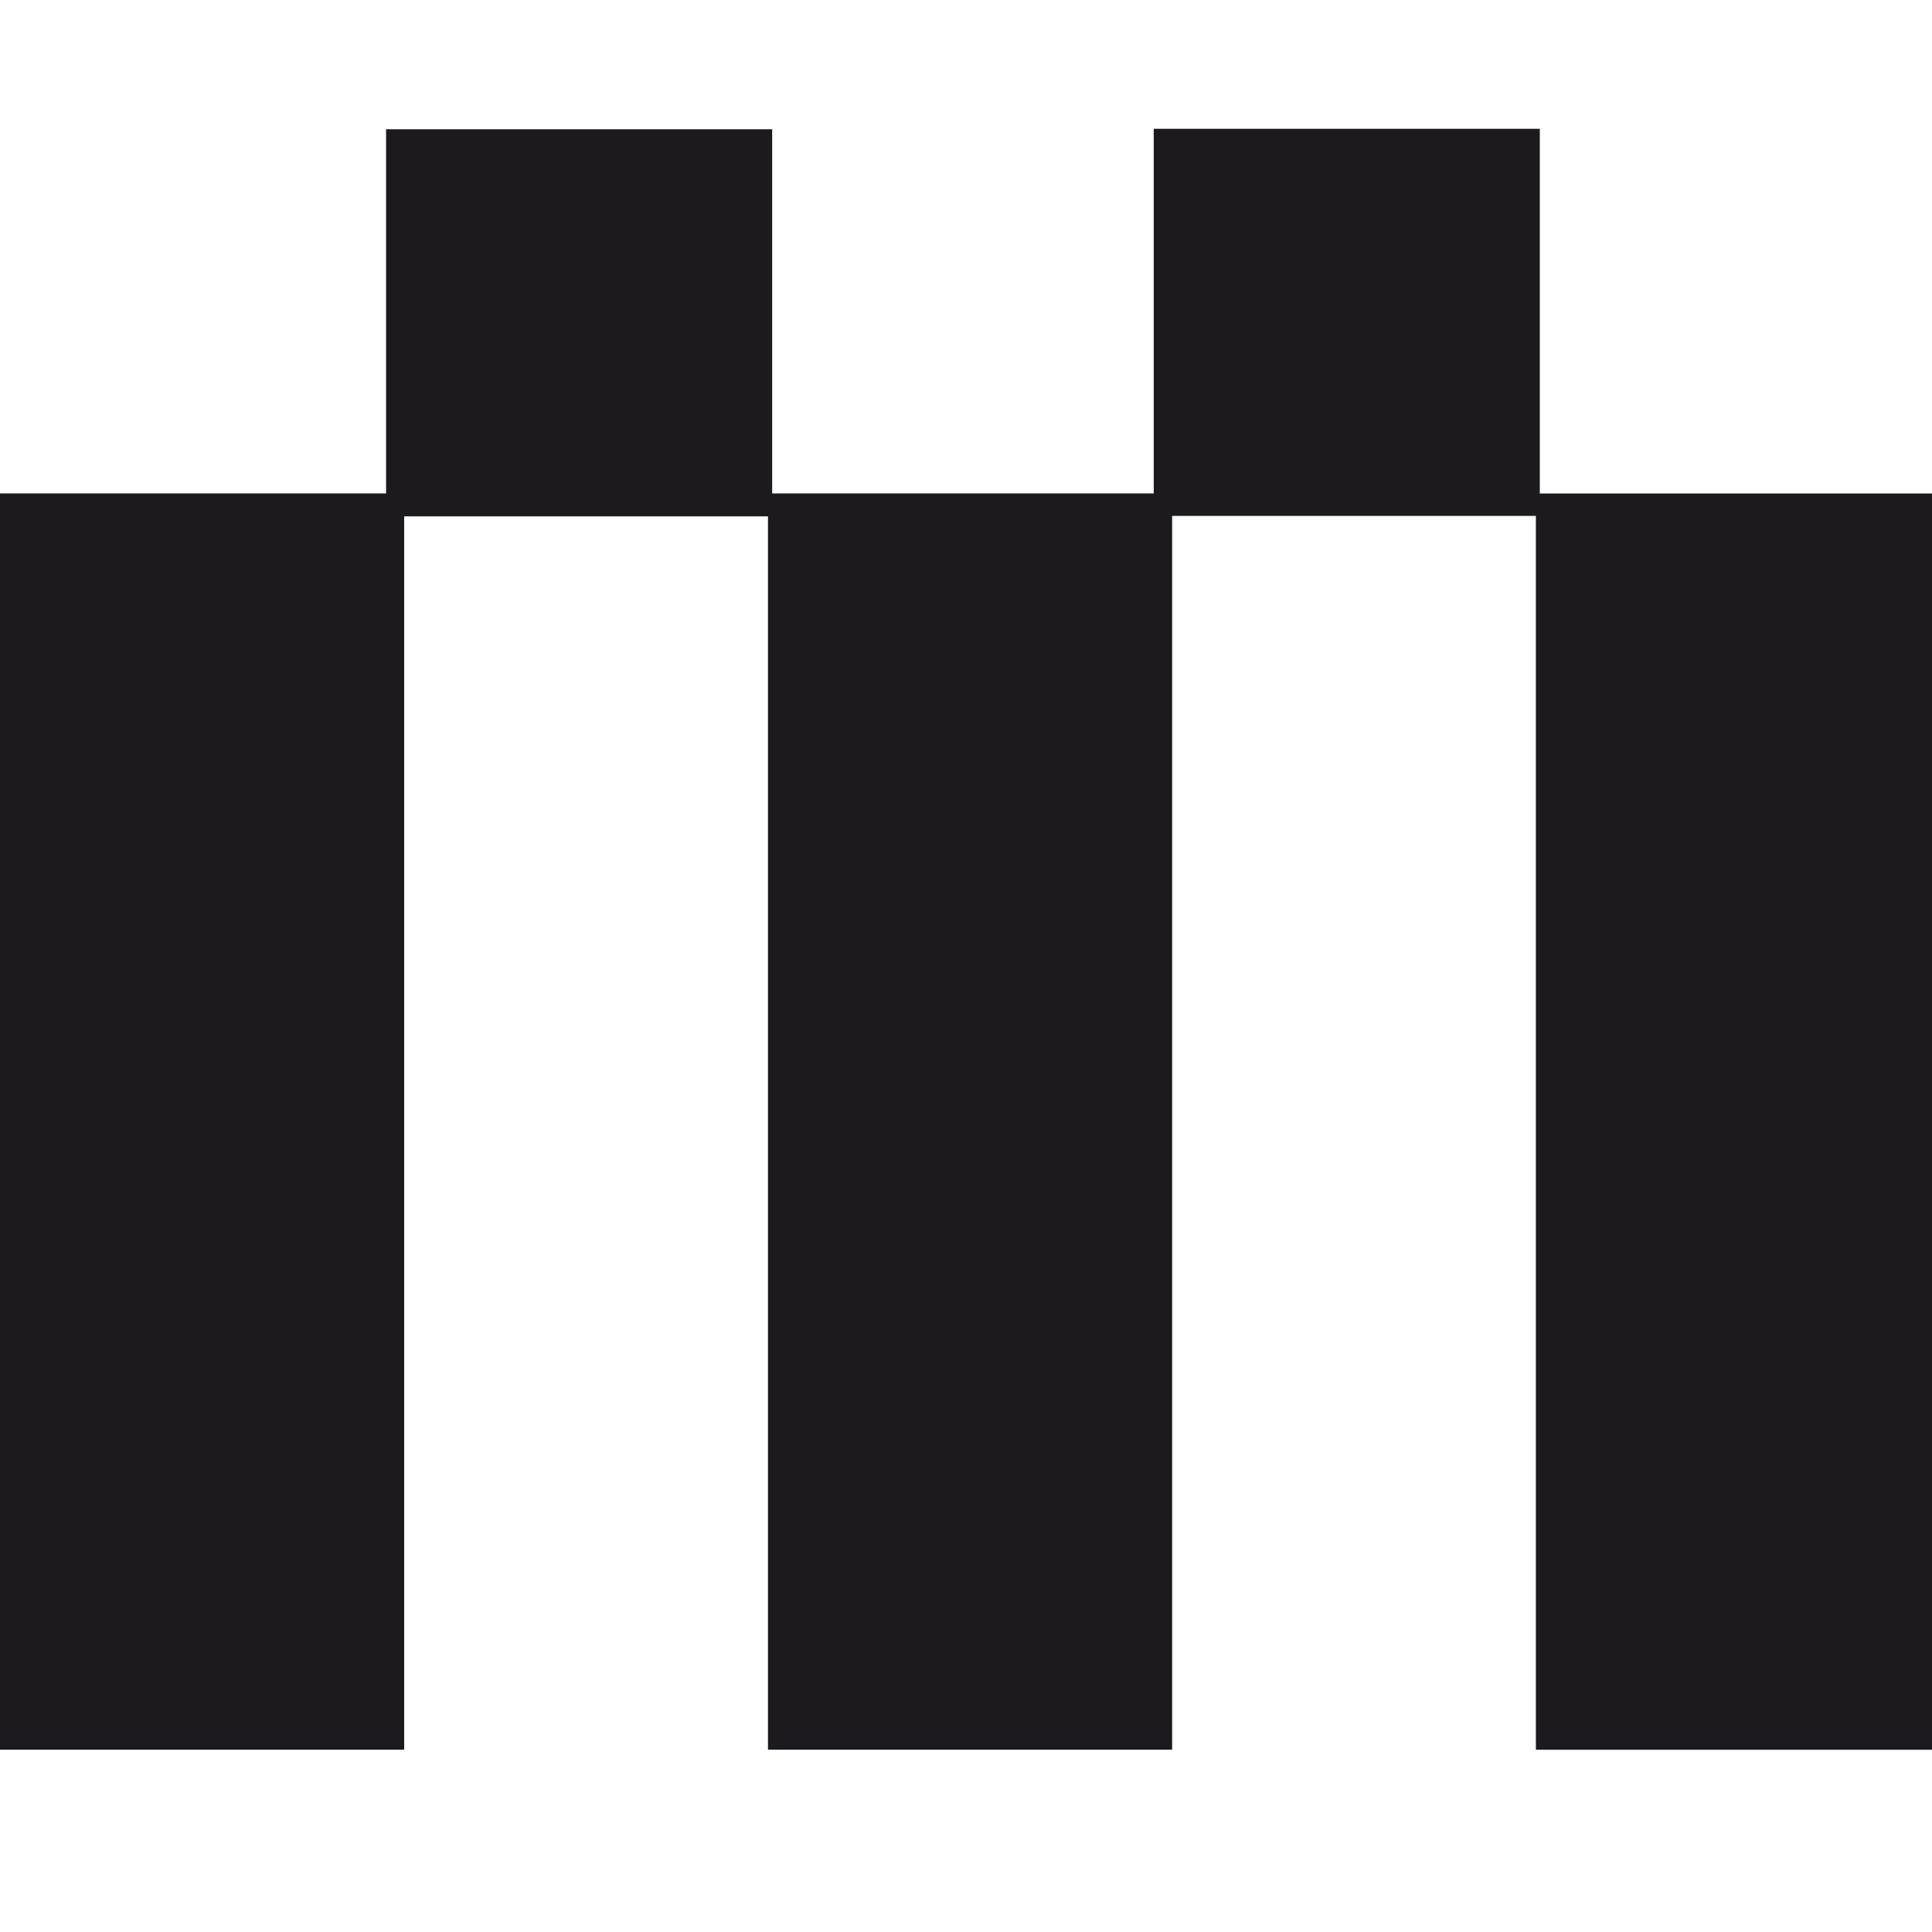
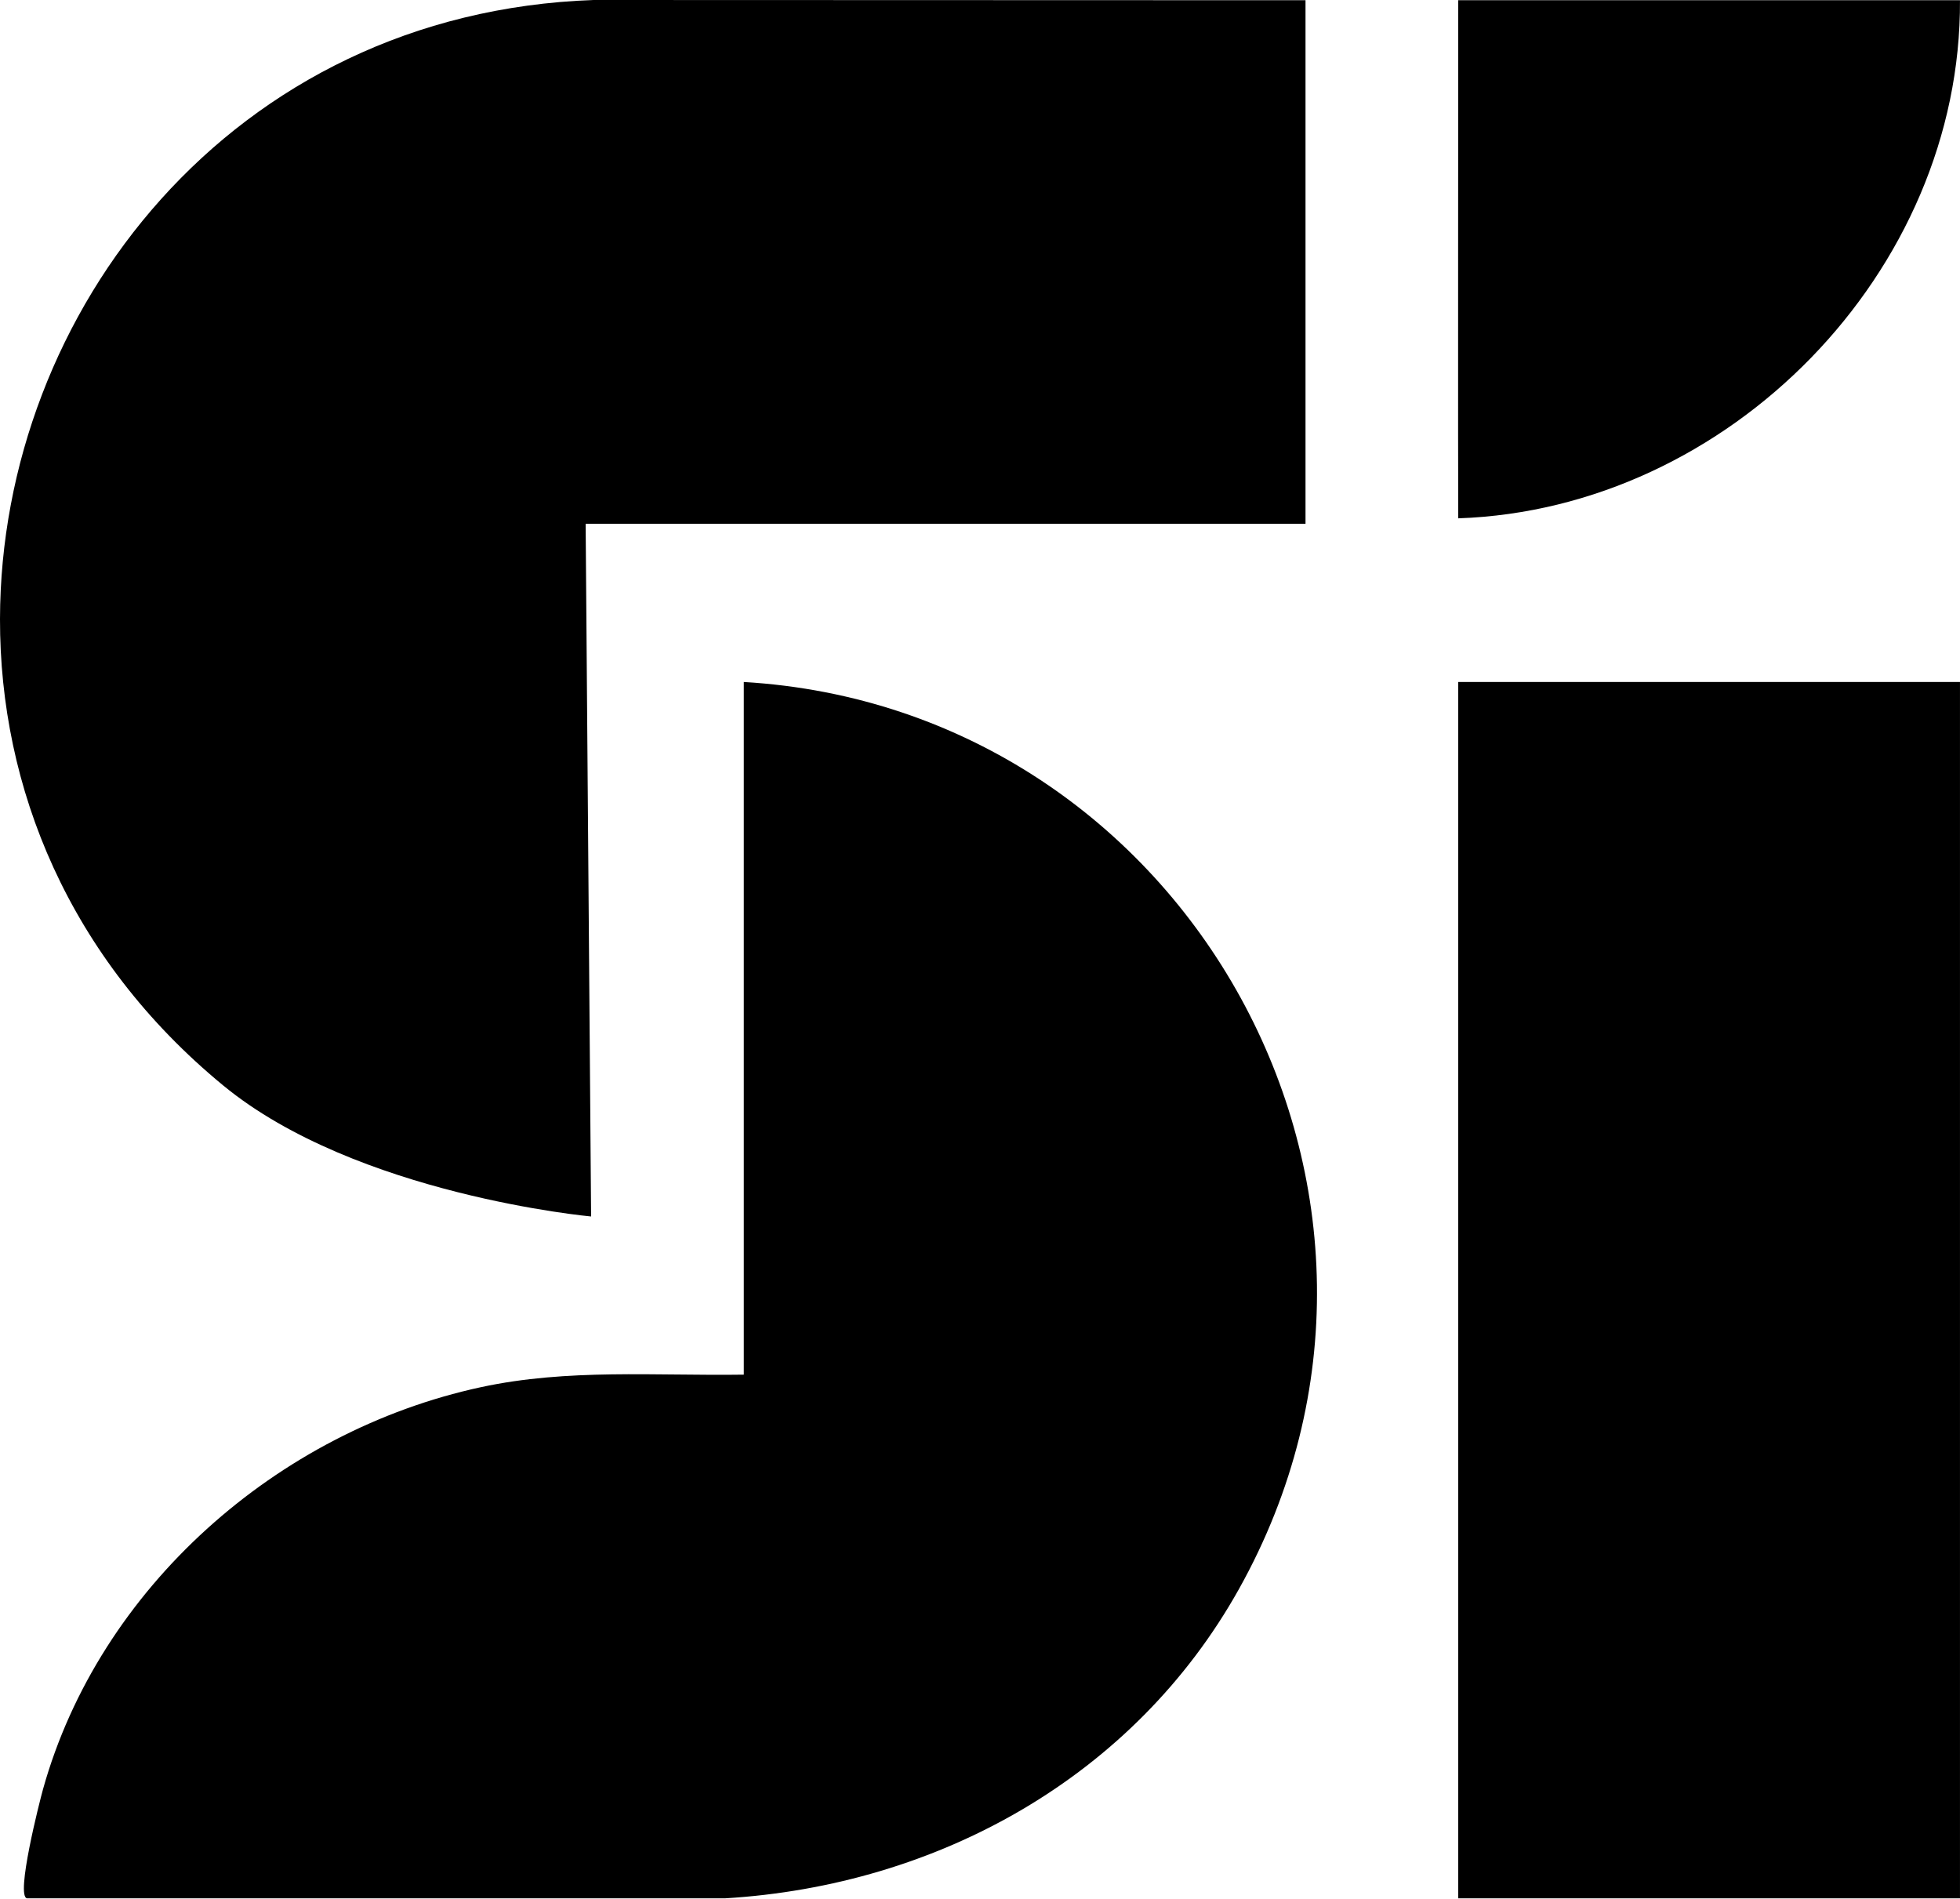
- <svg xmlns="http://www.w3.org/2000/svg" width="30" height="30" viewBox="0 0 30 30" fill="none">
-   <mask id="mask0_1680_25127" style="mask-type:alpha" maskUnits="userSpaceOnUse" x="0" y="0" width="30" height="30">
-     <rect width="30" height="30" fill="#D9D9D9" />
-   </mask>
-   <g mask="url(#mask0_1680_25127)">
-     <path fill-rule="evenodd" clip-rule="evenodd" d="M18.201 8.011V27.169H11.925V8.018H6.276V27.169H0V7.662H5.995V2.007H11.99V7.662H17.915V2H23.91V7.663H30.125V27.17H23.849V8.011H18.201Z" fill="#1C1A1E" />
-   </g>
+ <svg xmlns="http://www.w3.org/2000/svg" id="Layer_1" data-name="Layer 1" viewBox="0 0 1012.06 980.14">
+   <path d="M305.22,628.08l-2.82-357.63h371.71V.12l-367.6-.12C119.37,6.56.28,161.06,0,319.6c-.15,86.99,35.46,175.18,115.23,240.82,68.79,56.6,190,67.67,190,67.67Z" />
+   <path d="M384.07,352.12c229.52,13.61,369.3,264.97,255.69,468.3-54.17,96.95-155.38,153.14-265.43,159.72H13.99c-6.08-.82,6.42-49.89,8.23-56.37,29.14-104.22,121.11-184.89,226.11-207.55,44.86-9.68,90.14-5.79,135.74-6.47v-357.63Z" />
+   <rect x="752.97" y="352.12" width="259.08" height="628.02" />
+   <path d="M752.97.12h259.08c.75,140.22-119.32,262.77-259.08,267.5-.16-5.01,0-267.5,0-267.5Z" />
</svg>
